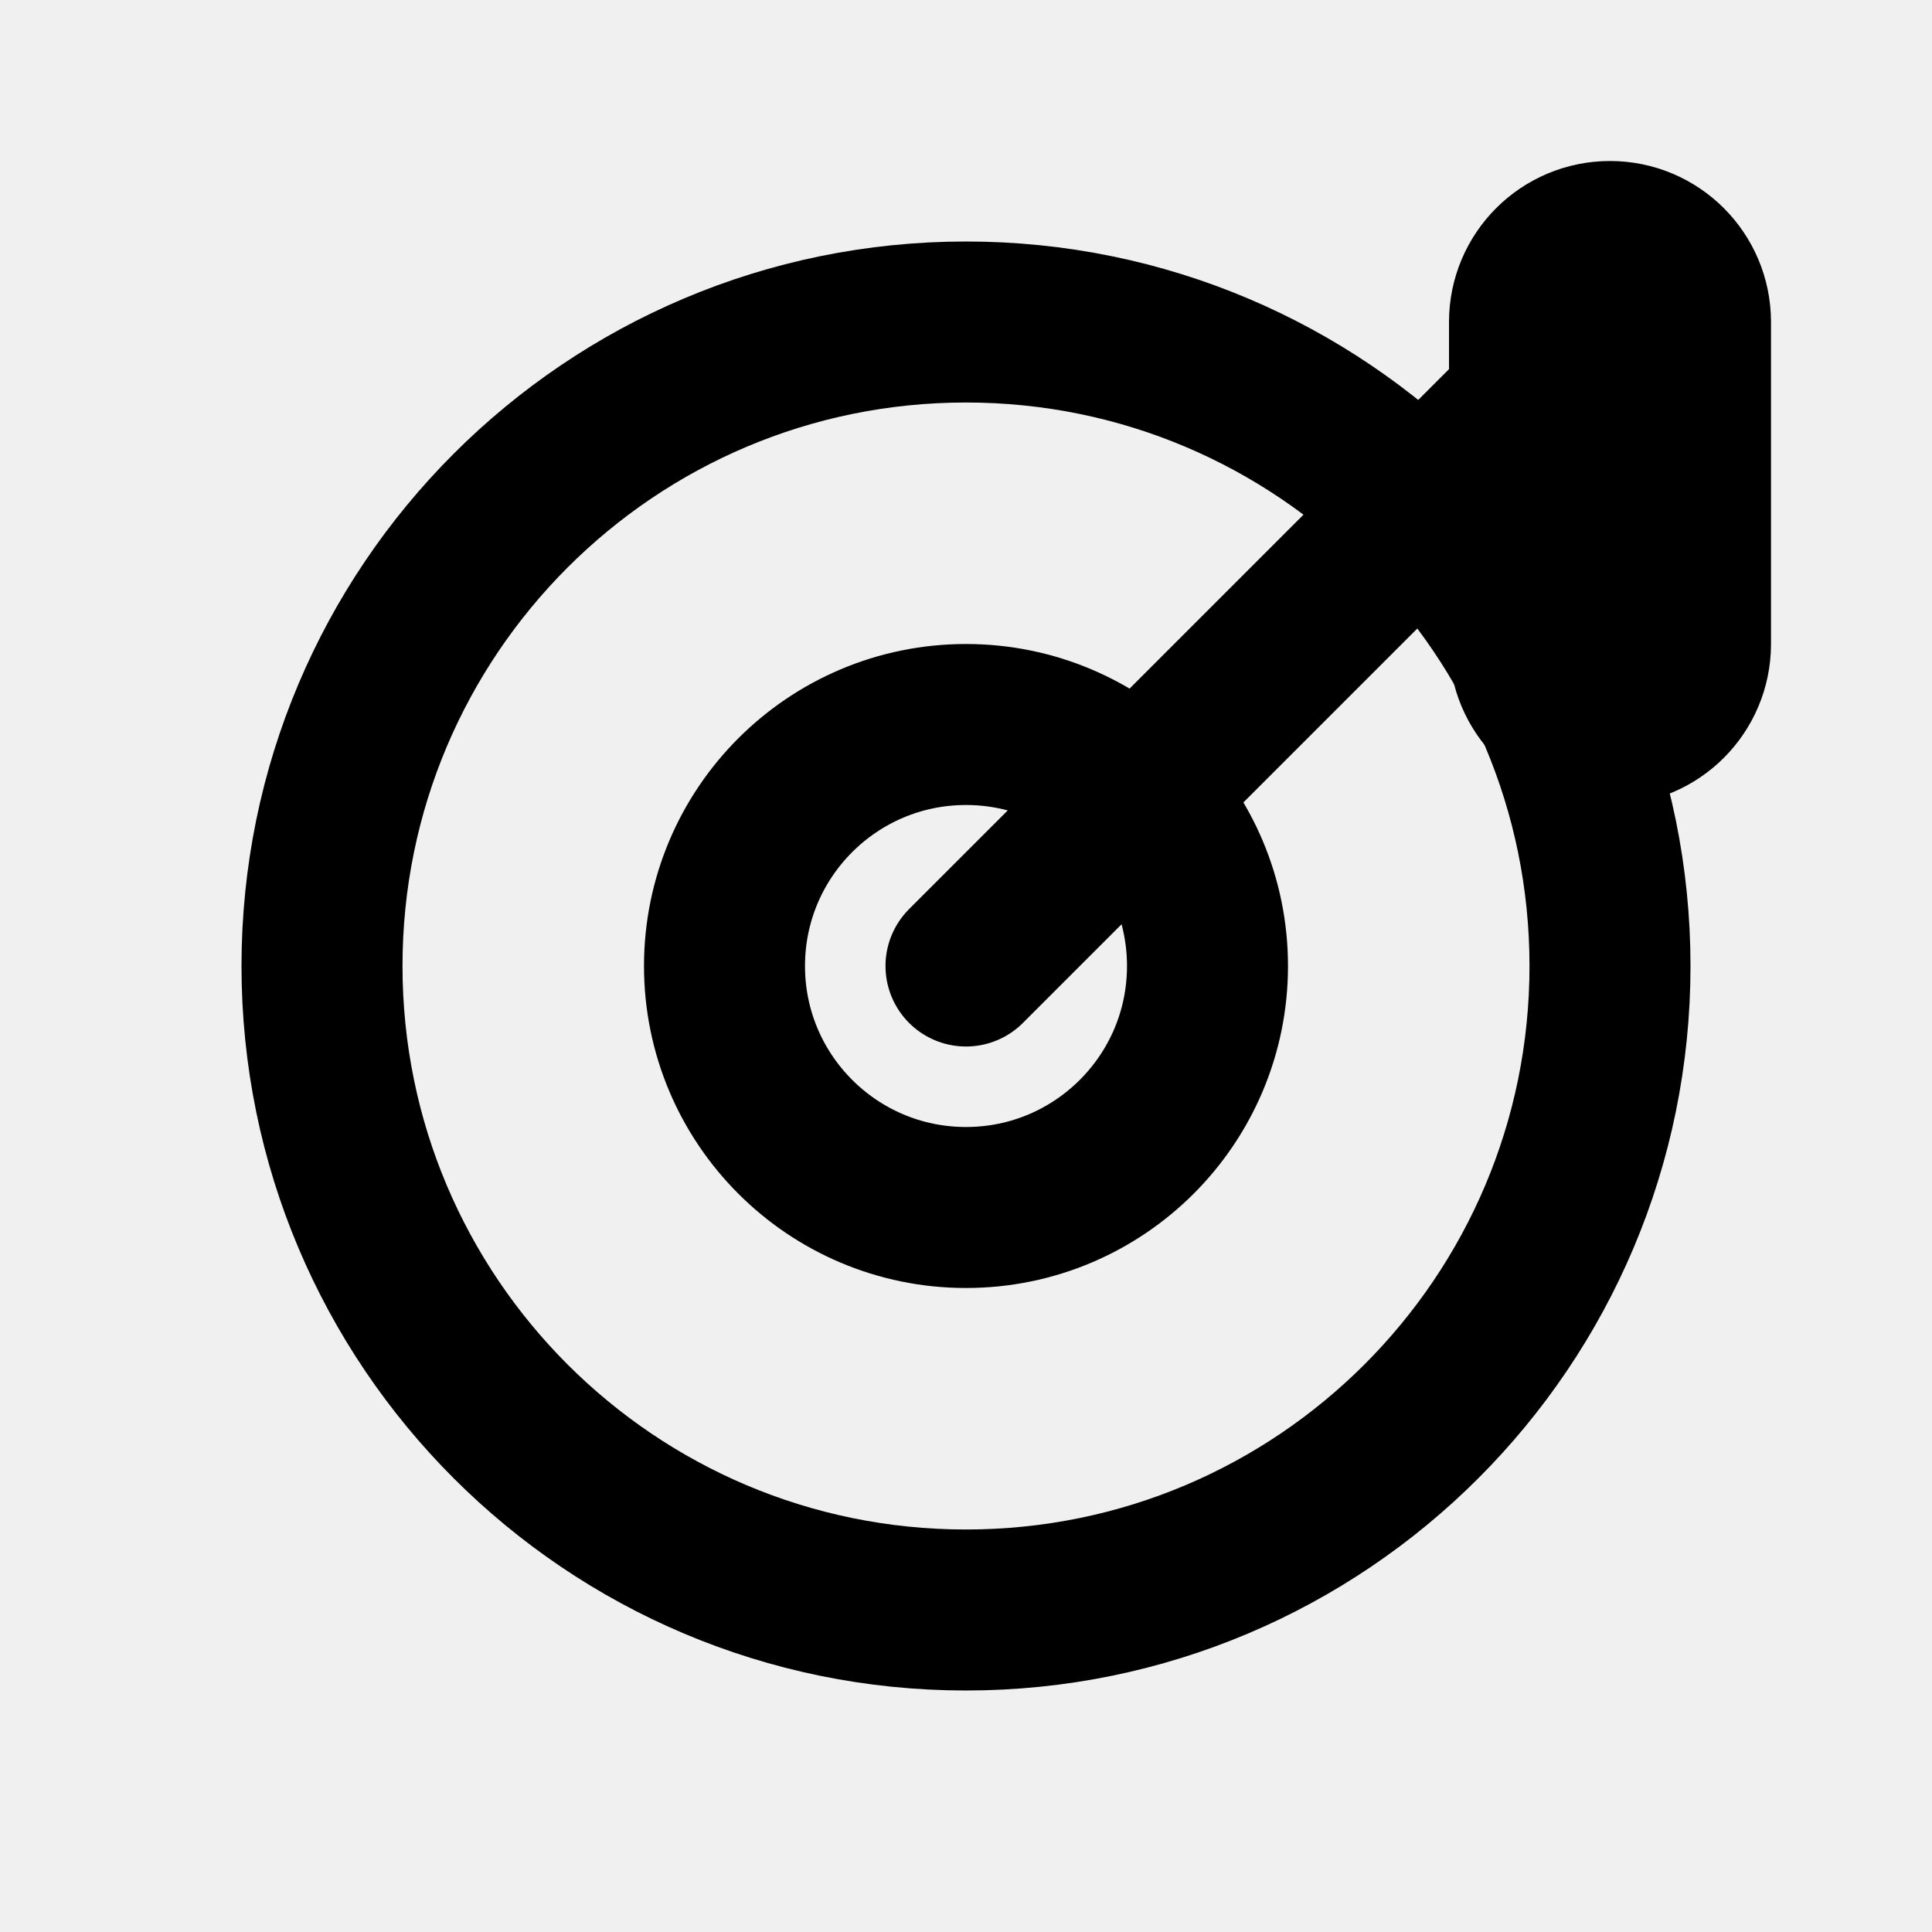
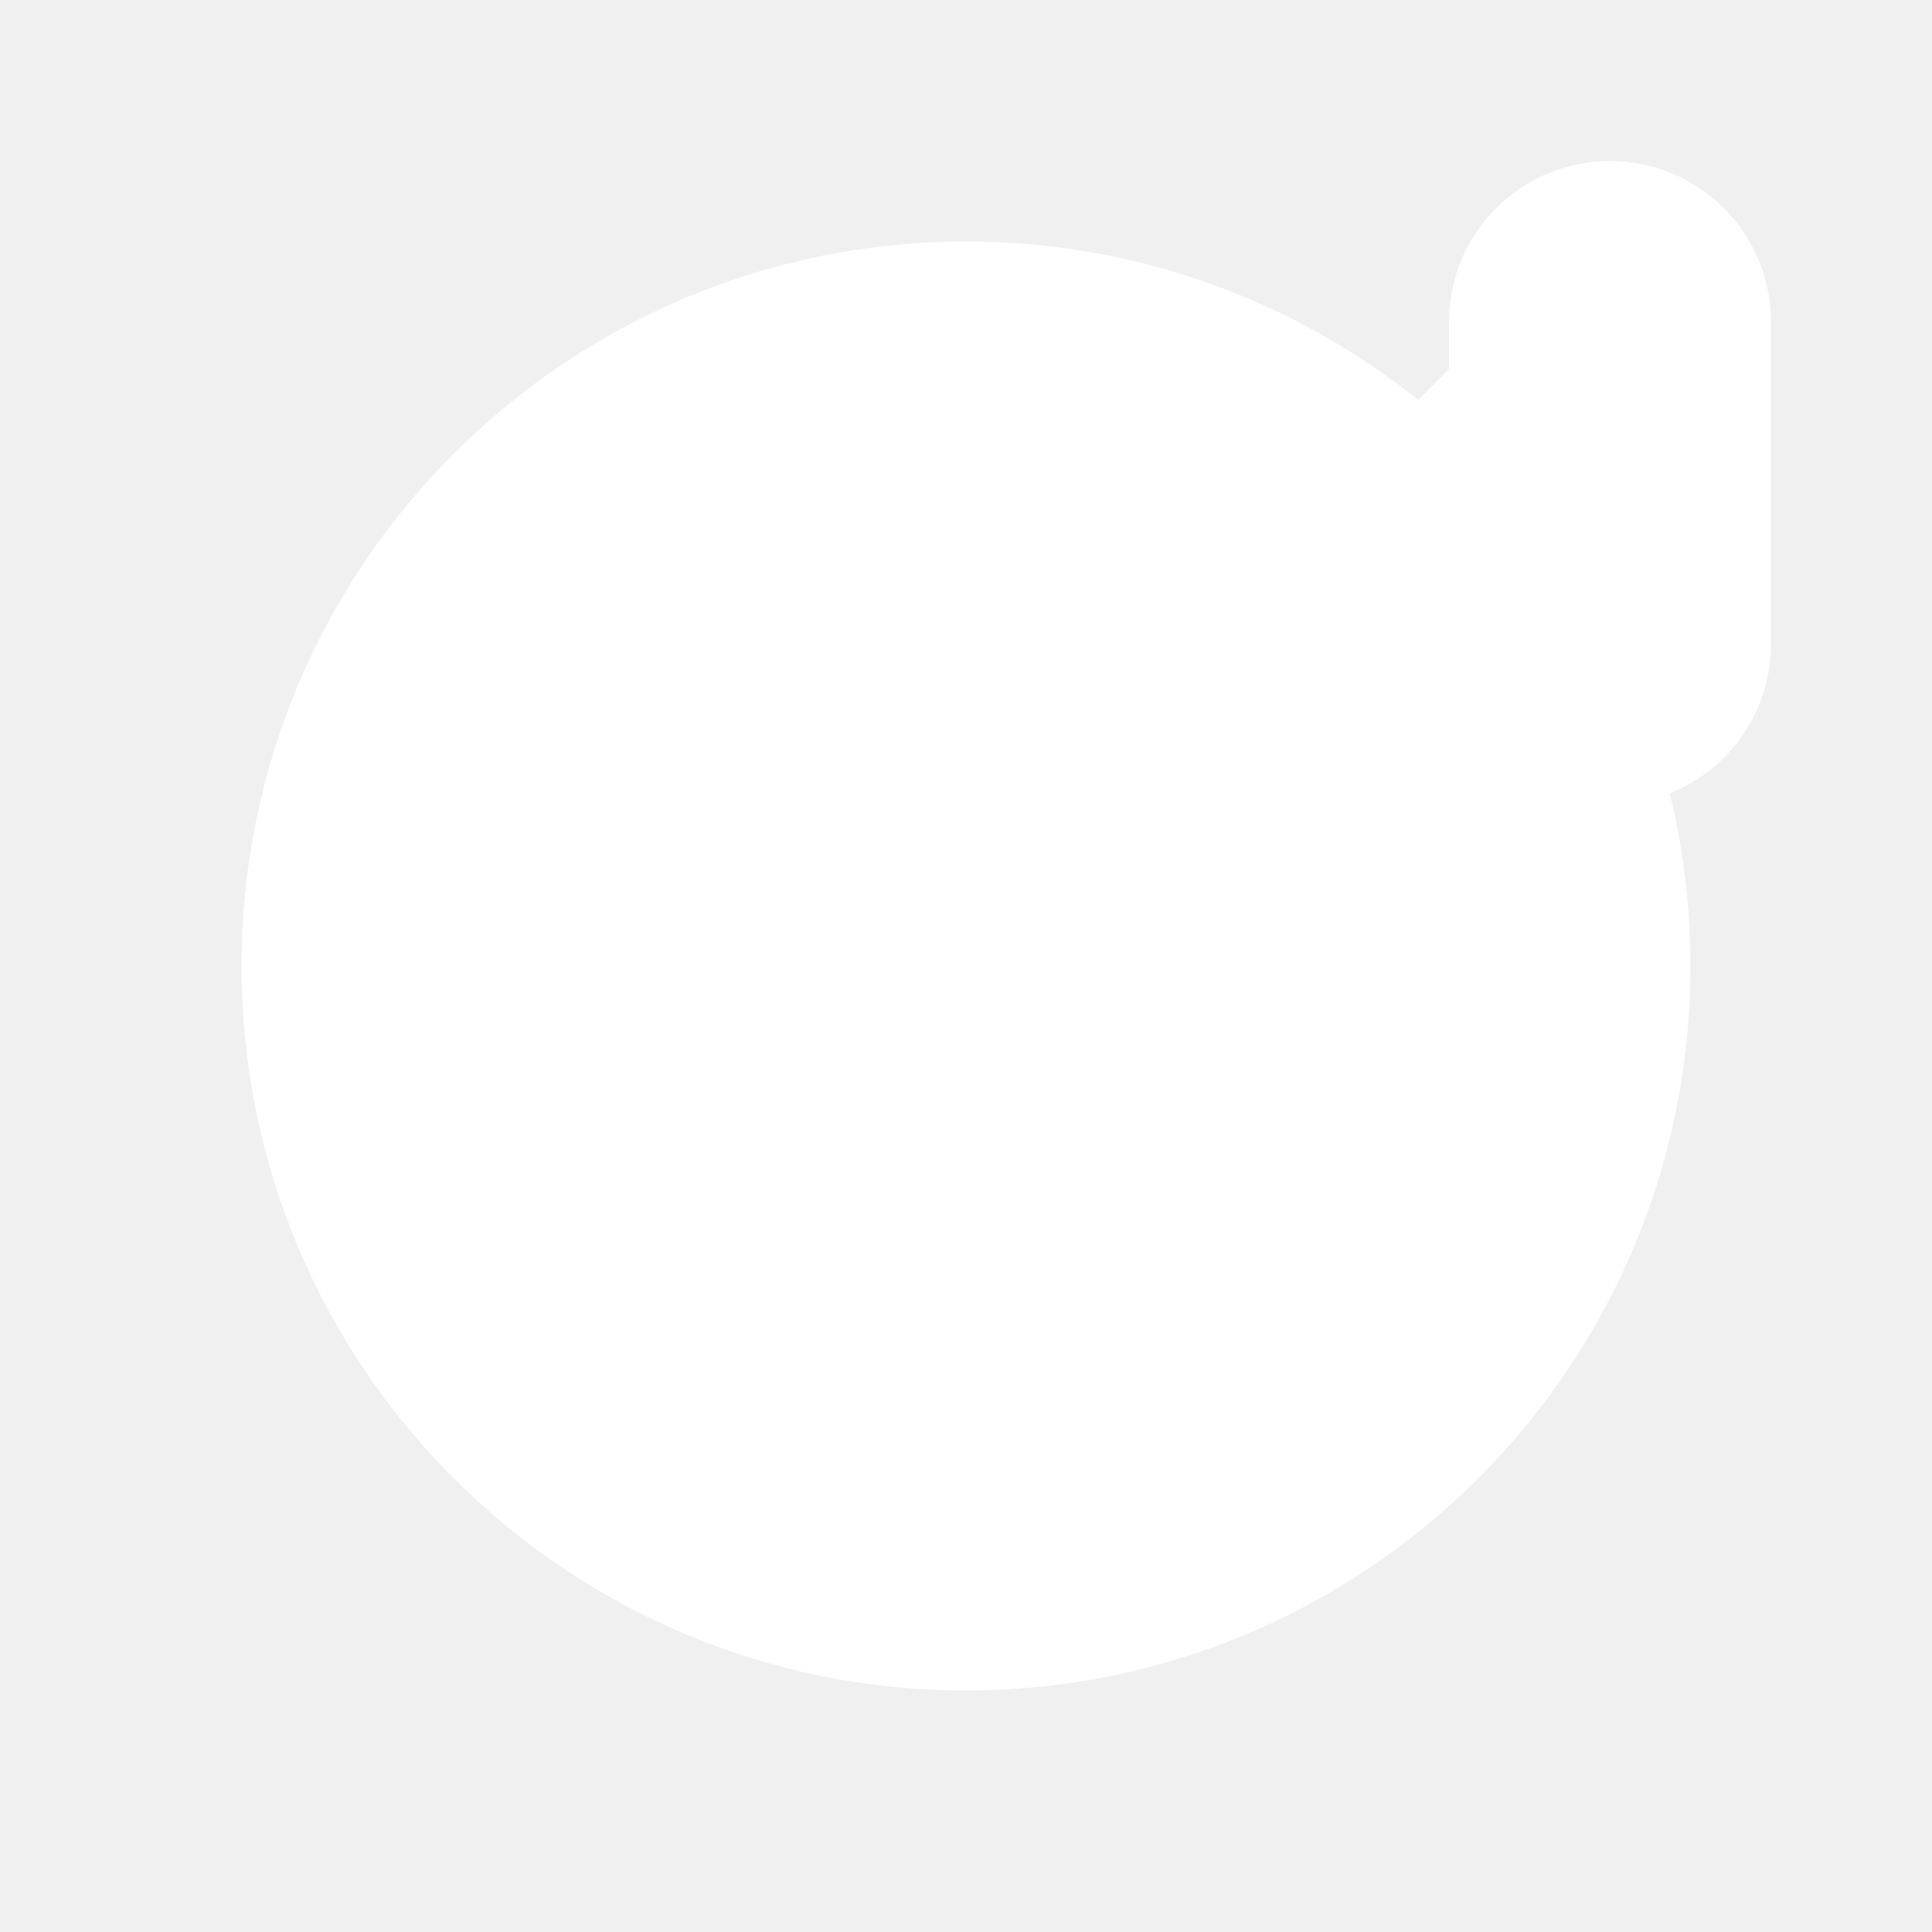
- <svg xmlns="http://www.w3.org/2000/svg" viewBox="0 0 24 24" fill="none" stroke="currentColor" stroke-width="2" stroke-linecap="round" stroke-linejoin="round">
+ <svg xmlns="http://www.w3.org/2000/svg" viewBox="0 0 24 24" fill="white" stroke="white" stroke-width="2" stroke-linecap="round" stroke-linejoin="round">
  <circle cx="12" cy="12" r="8" />
  <circle cx="12" cy="12" r="3" />
  <line x1="12" y1="12" x2="20" y2="4" />
  <rect x="19" y="3" width="2" height="6" rx="1" />
</svg>
